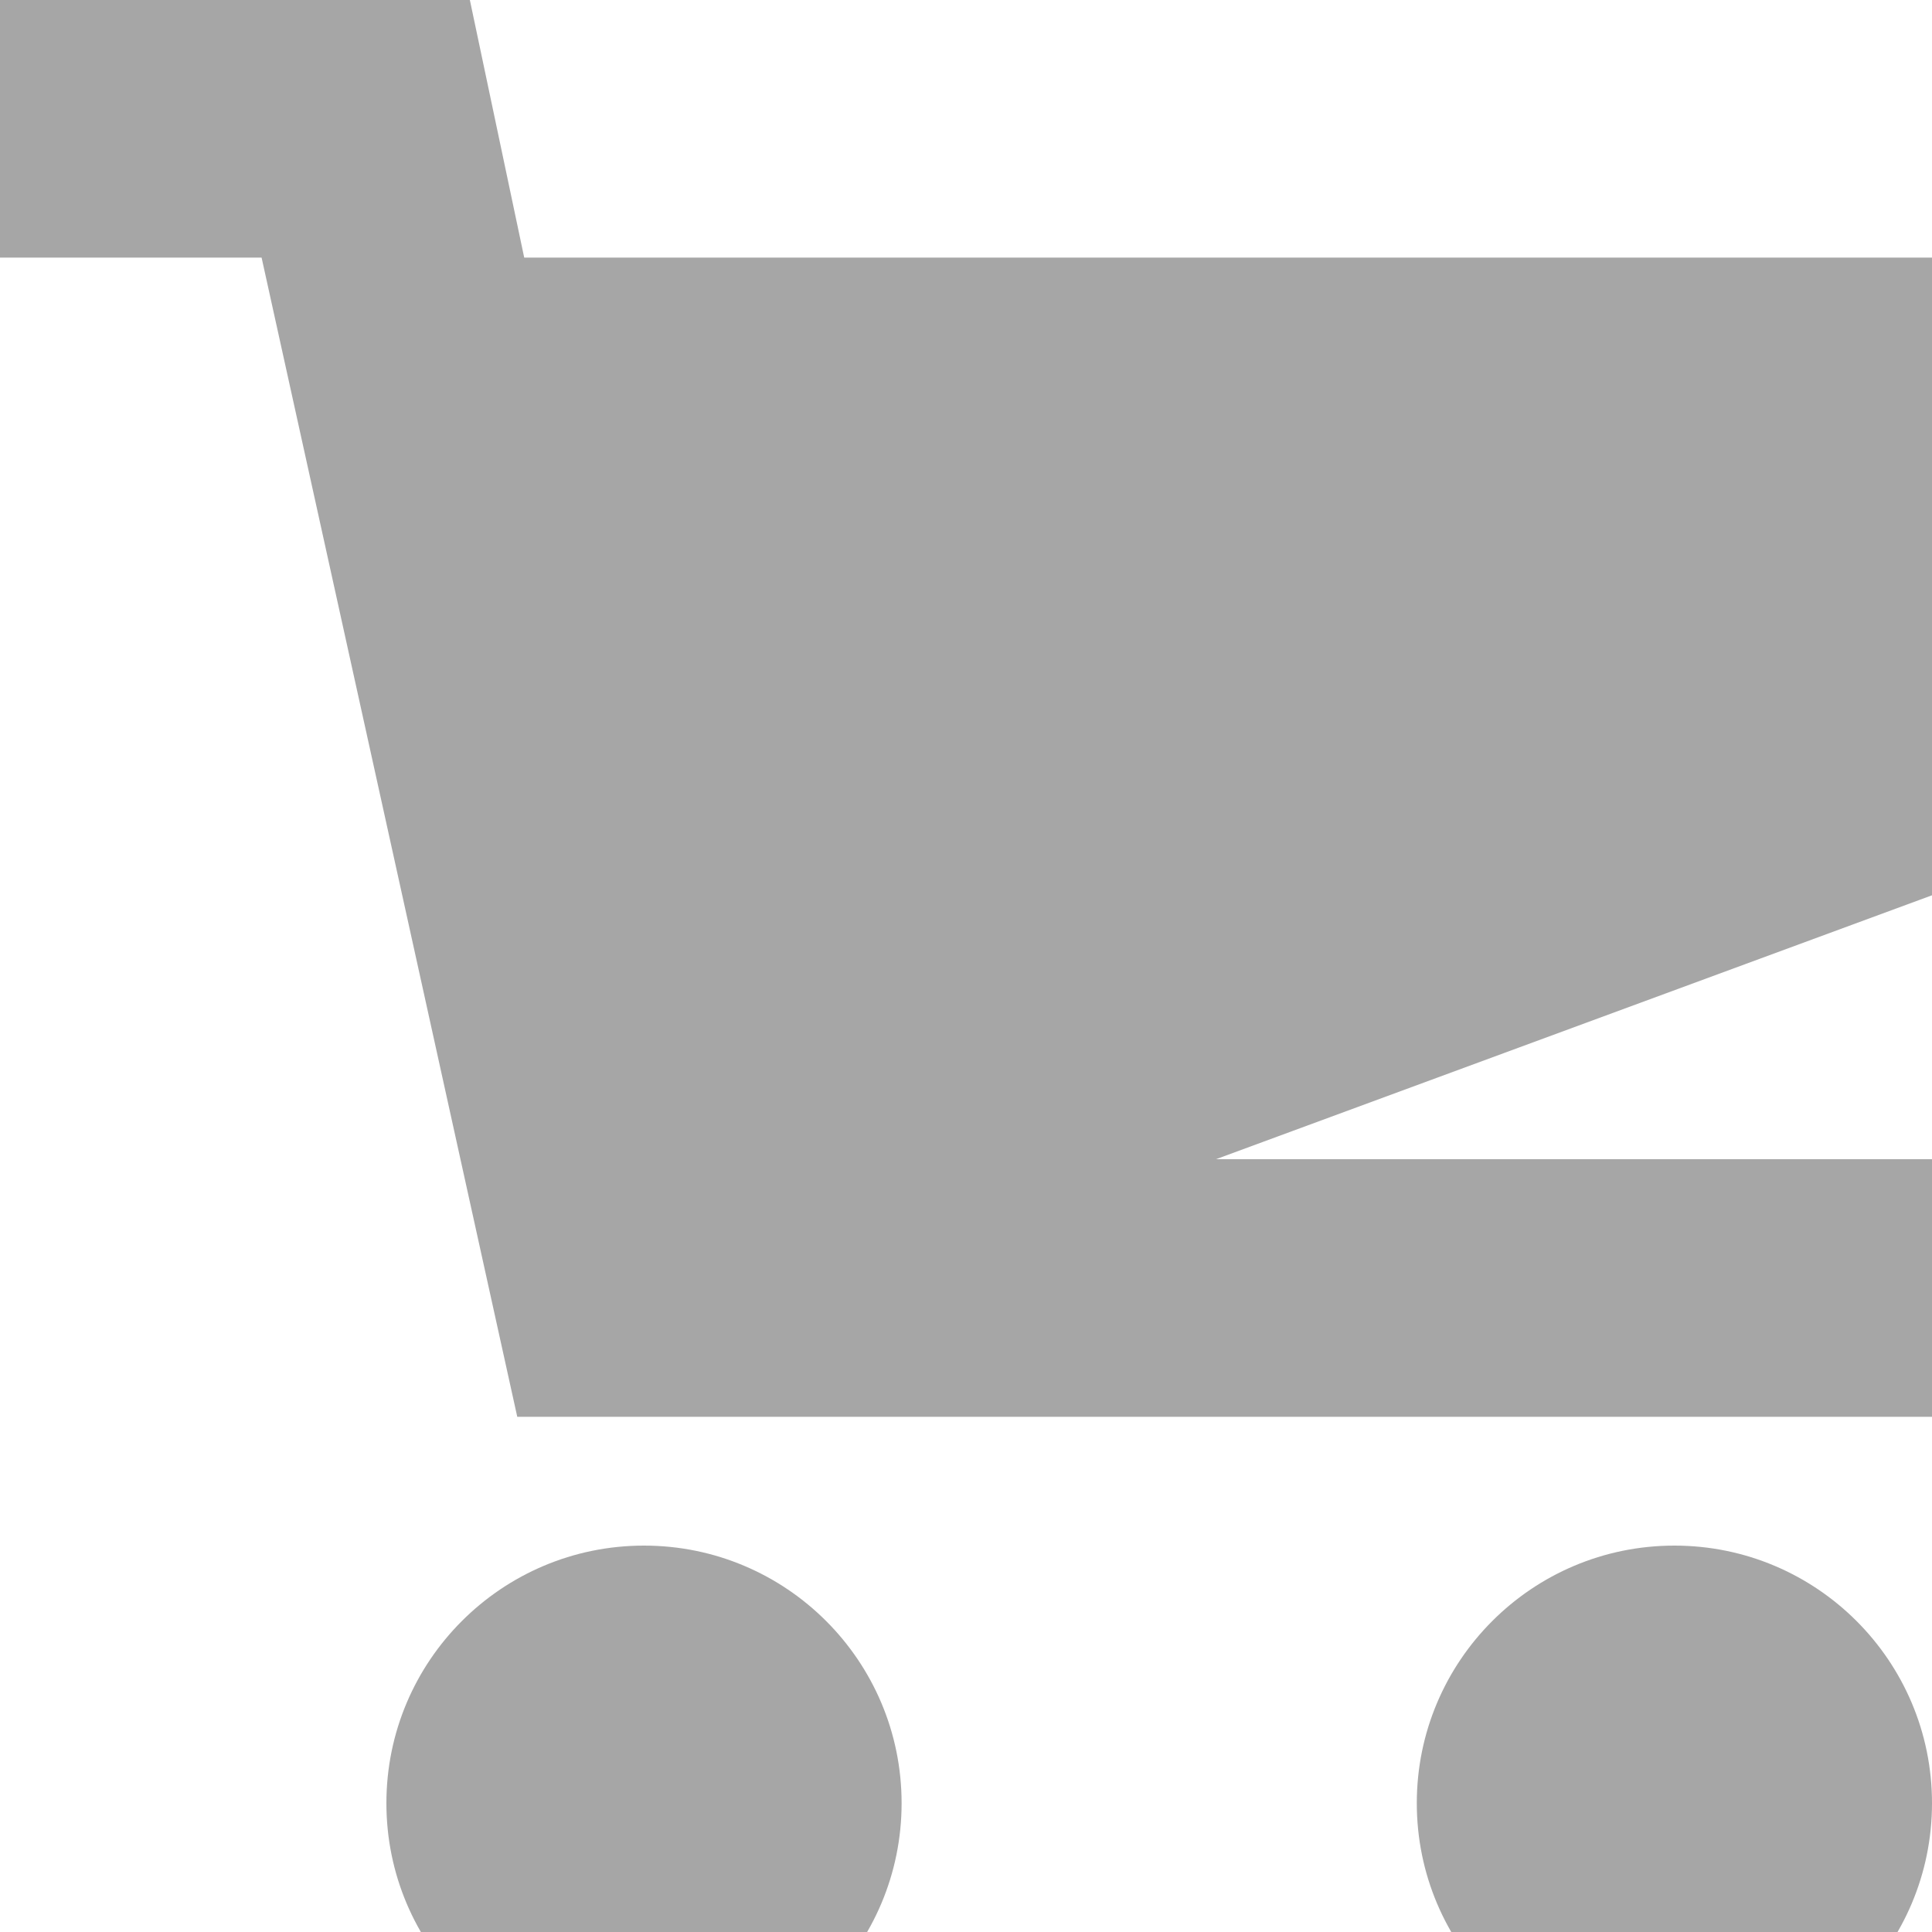
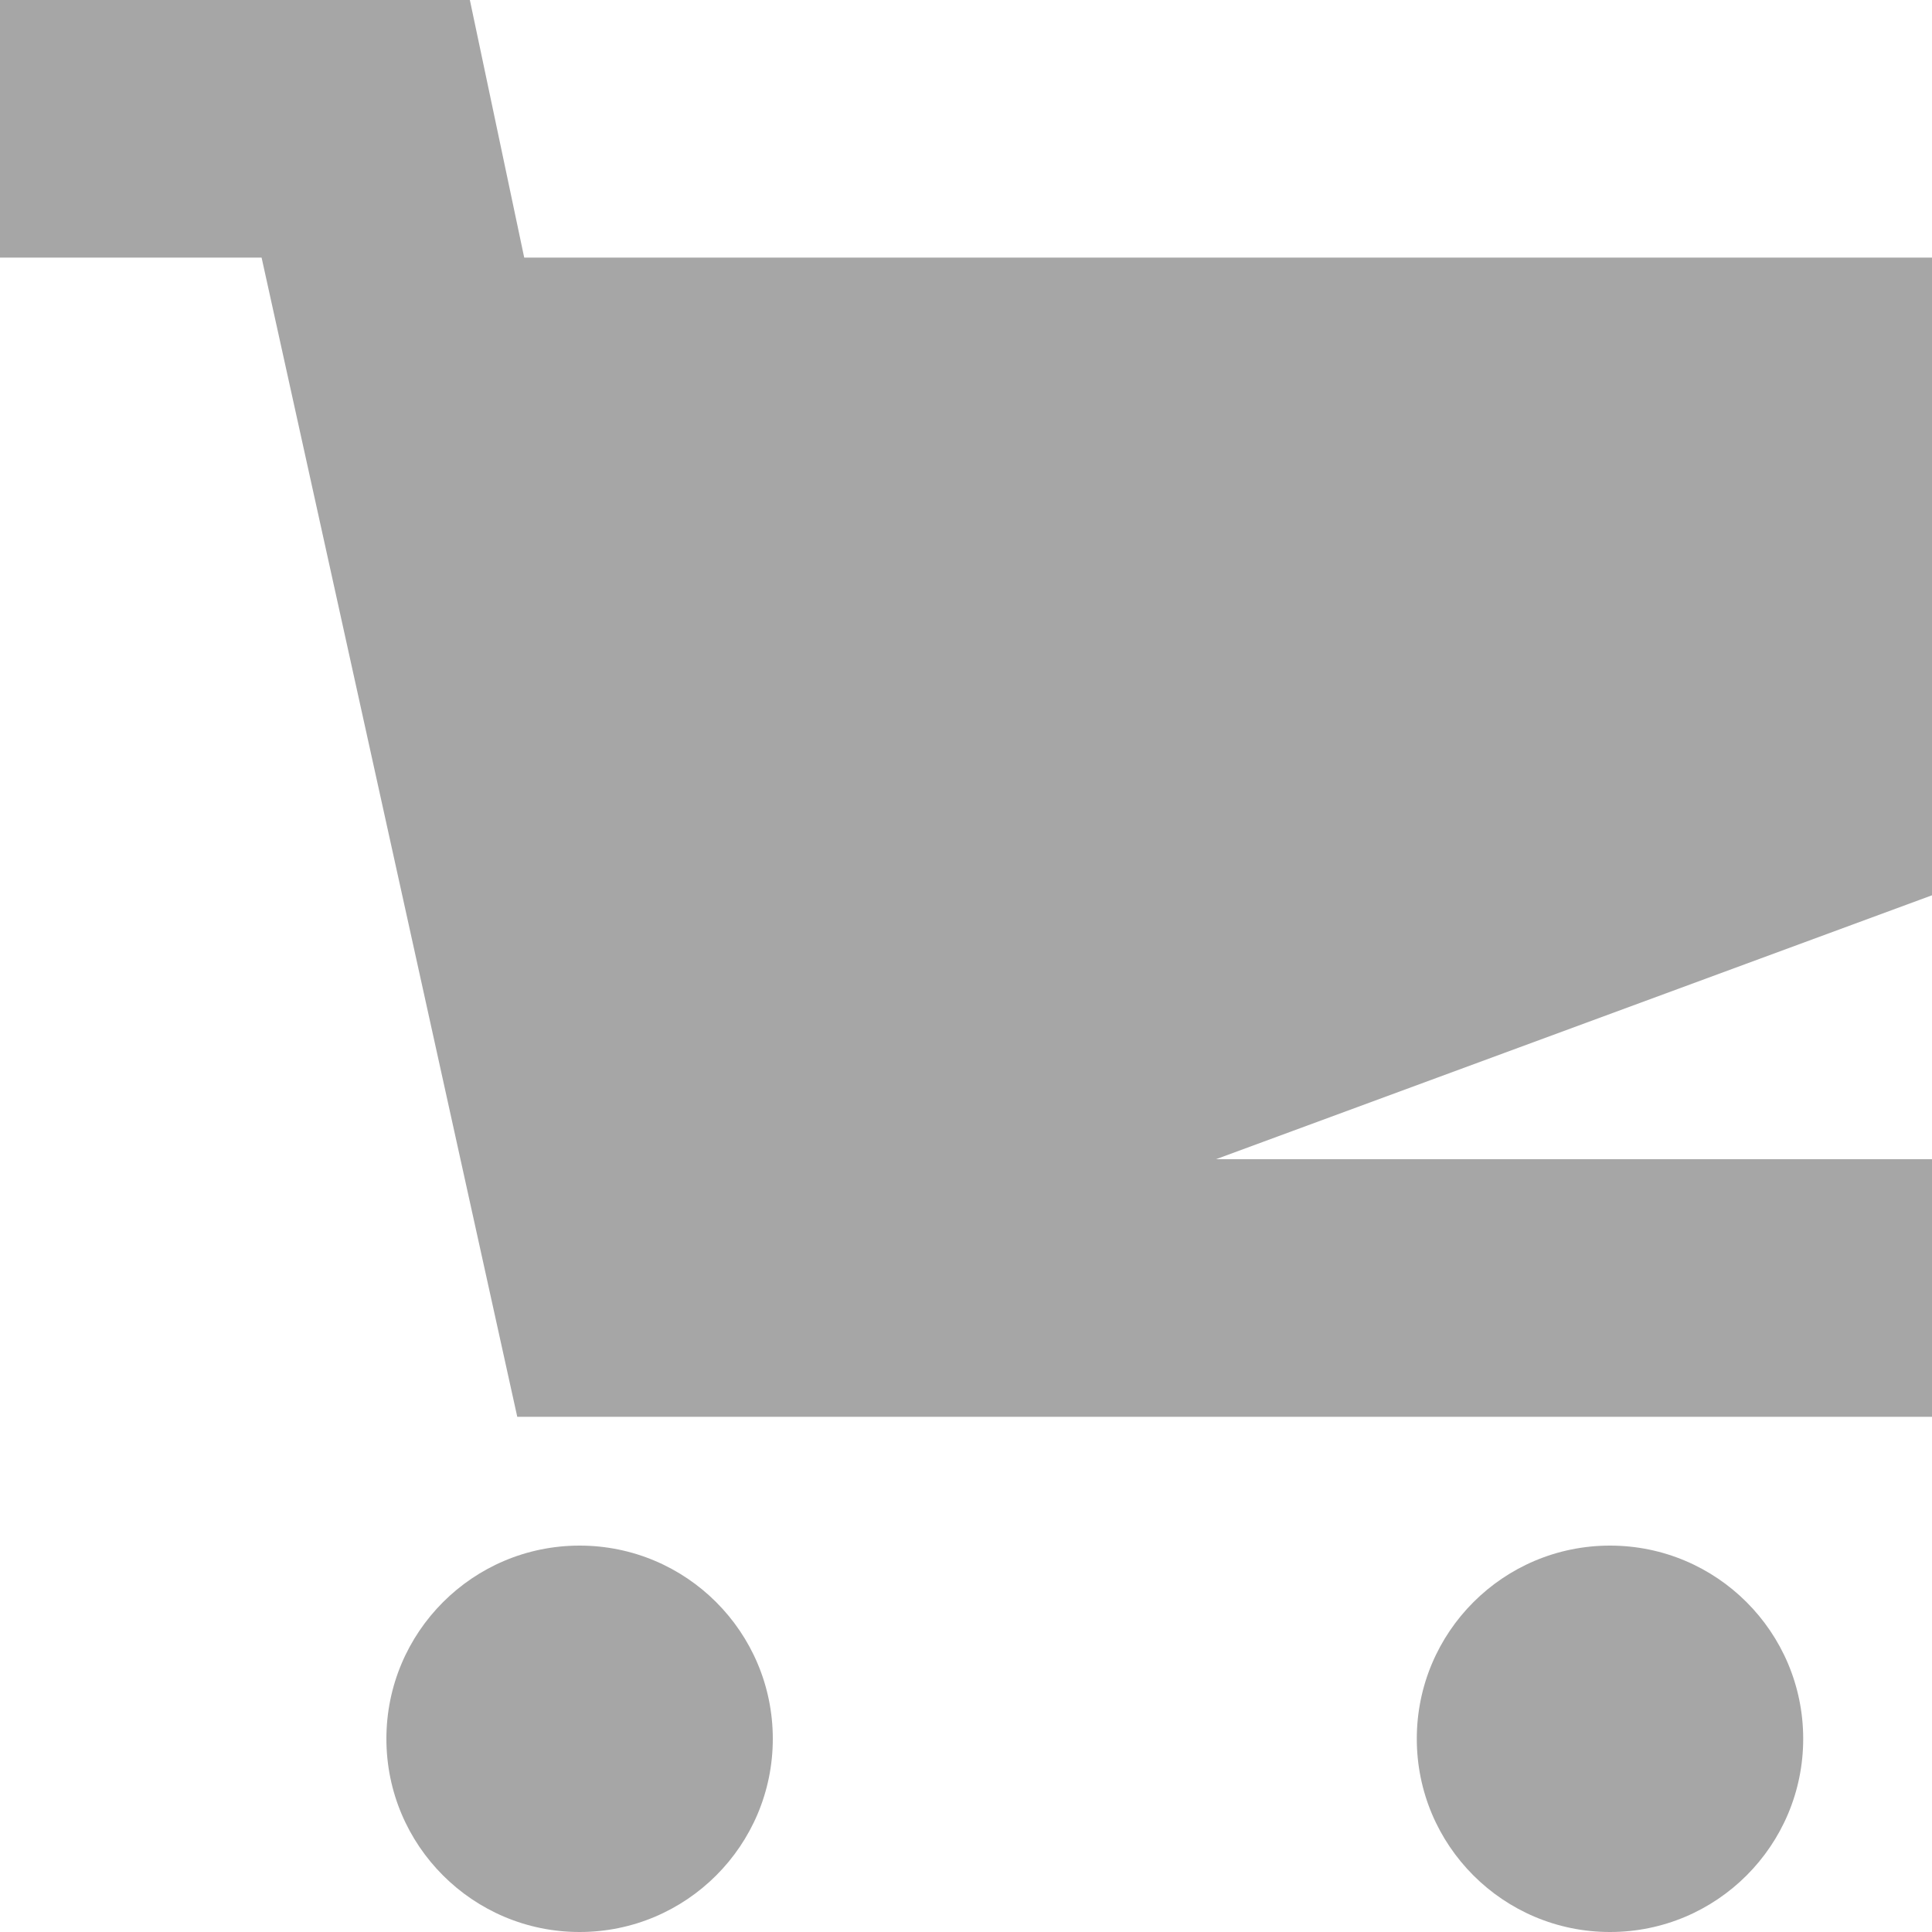
<svg xmlns="http://www.w3.org/2000/svg" width="15" height="15" viewBox="0 0 15 15">
-   <circle fill="#a6a6a6" cx="5" cy="14" r="2" />
-   <circle fill="#a6a6a6" cx="13" cy="14" r="2" />
+   <circle fill="#a6a6a6" cx="4.5" cy="13.5" r="1.5" />
+   <circle fill="#a6a6a6" cx="12.5" cy="13.5" r="1.5" />
  <path fill="#a6a6a6" d="M15 2H4.07l-.422-2H0v2h2.031l1.985 9H15V9H9.441L15 6.951z" />
</svg>
